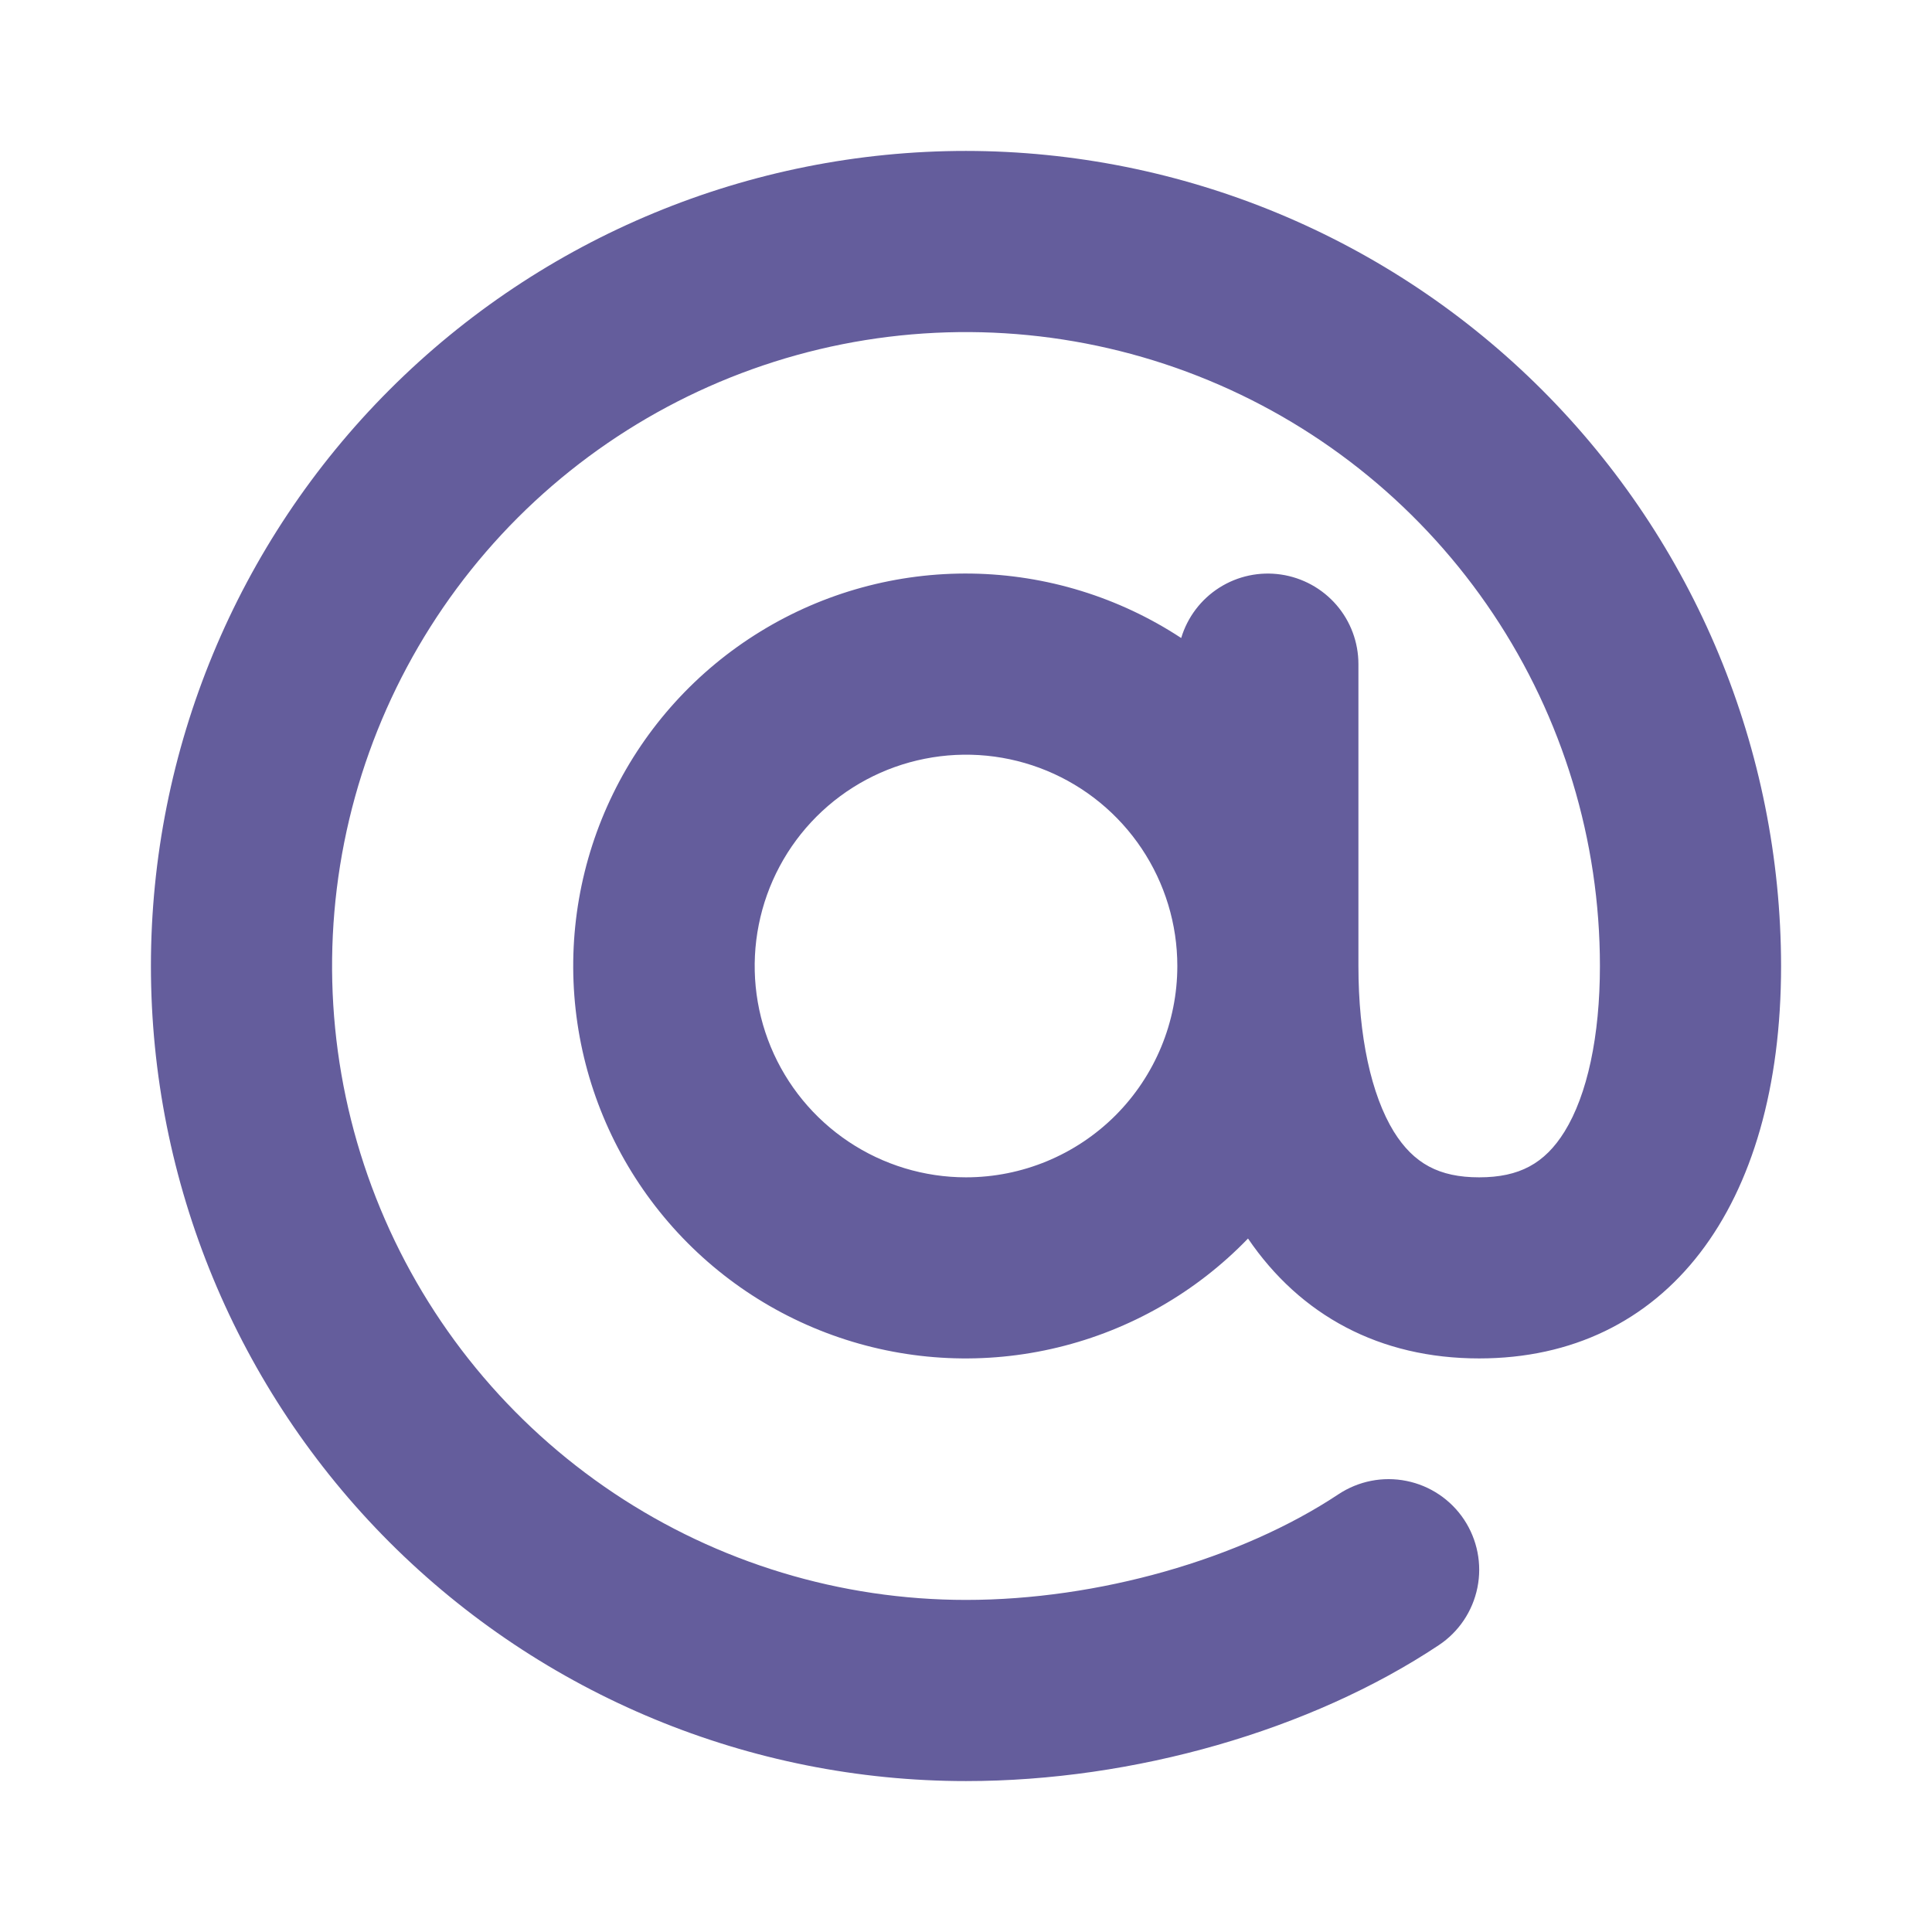
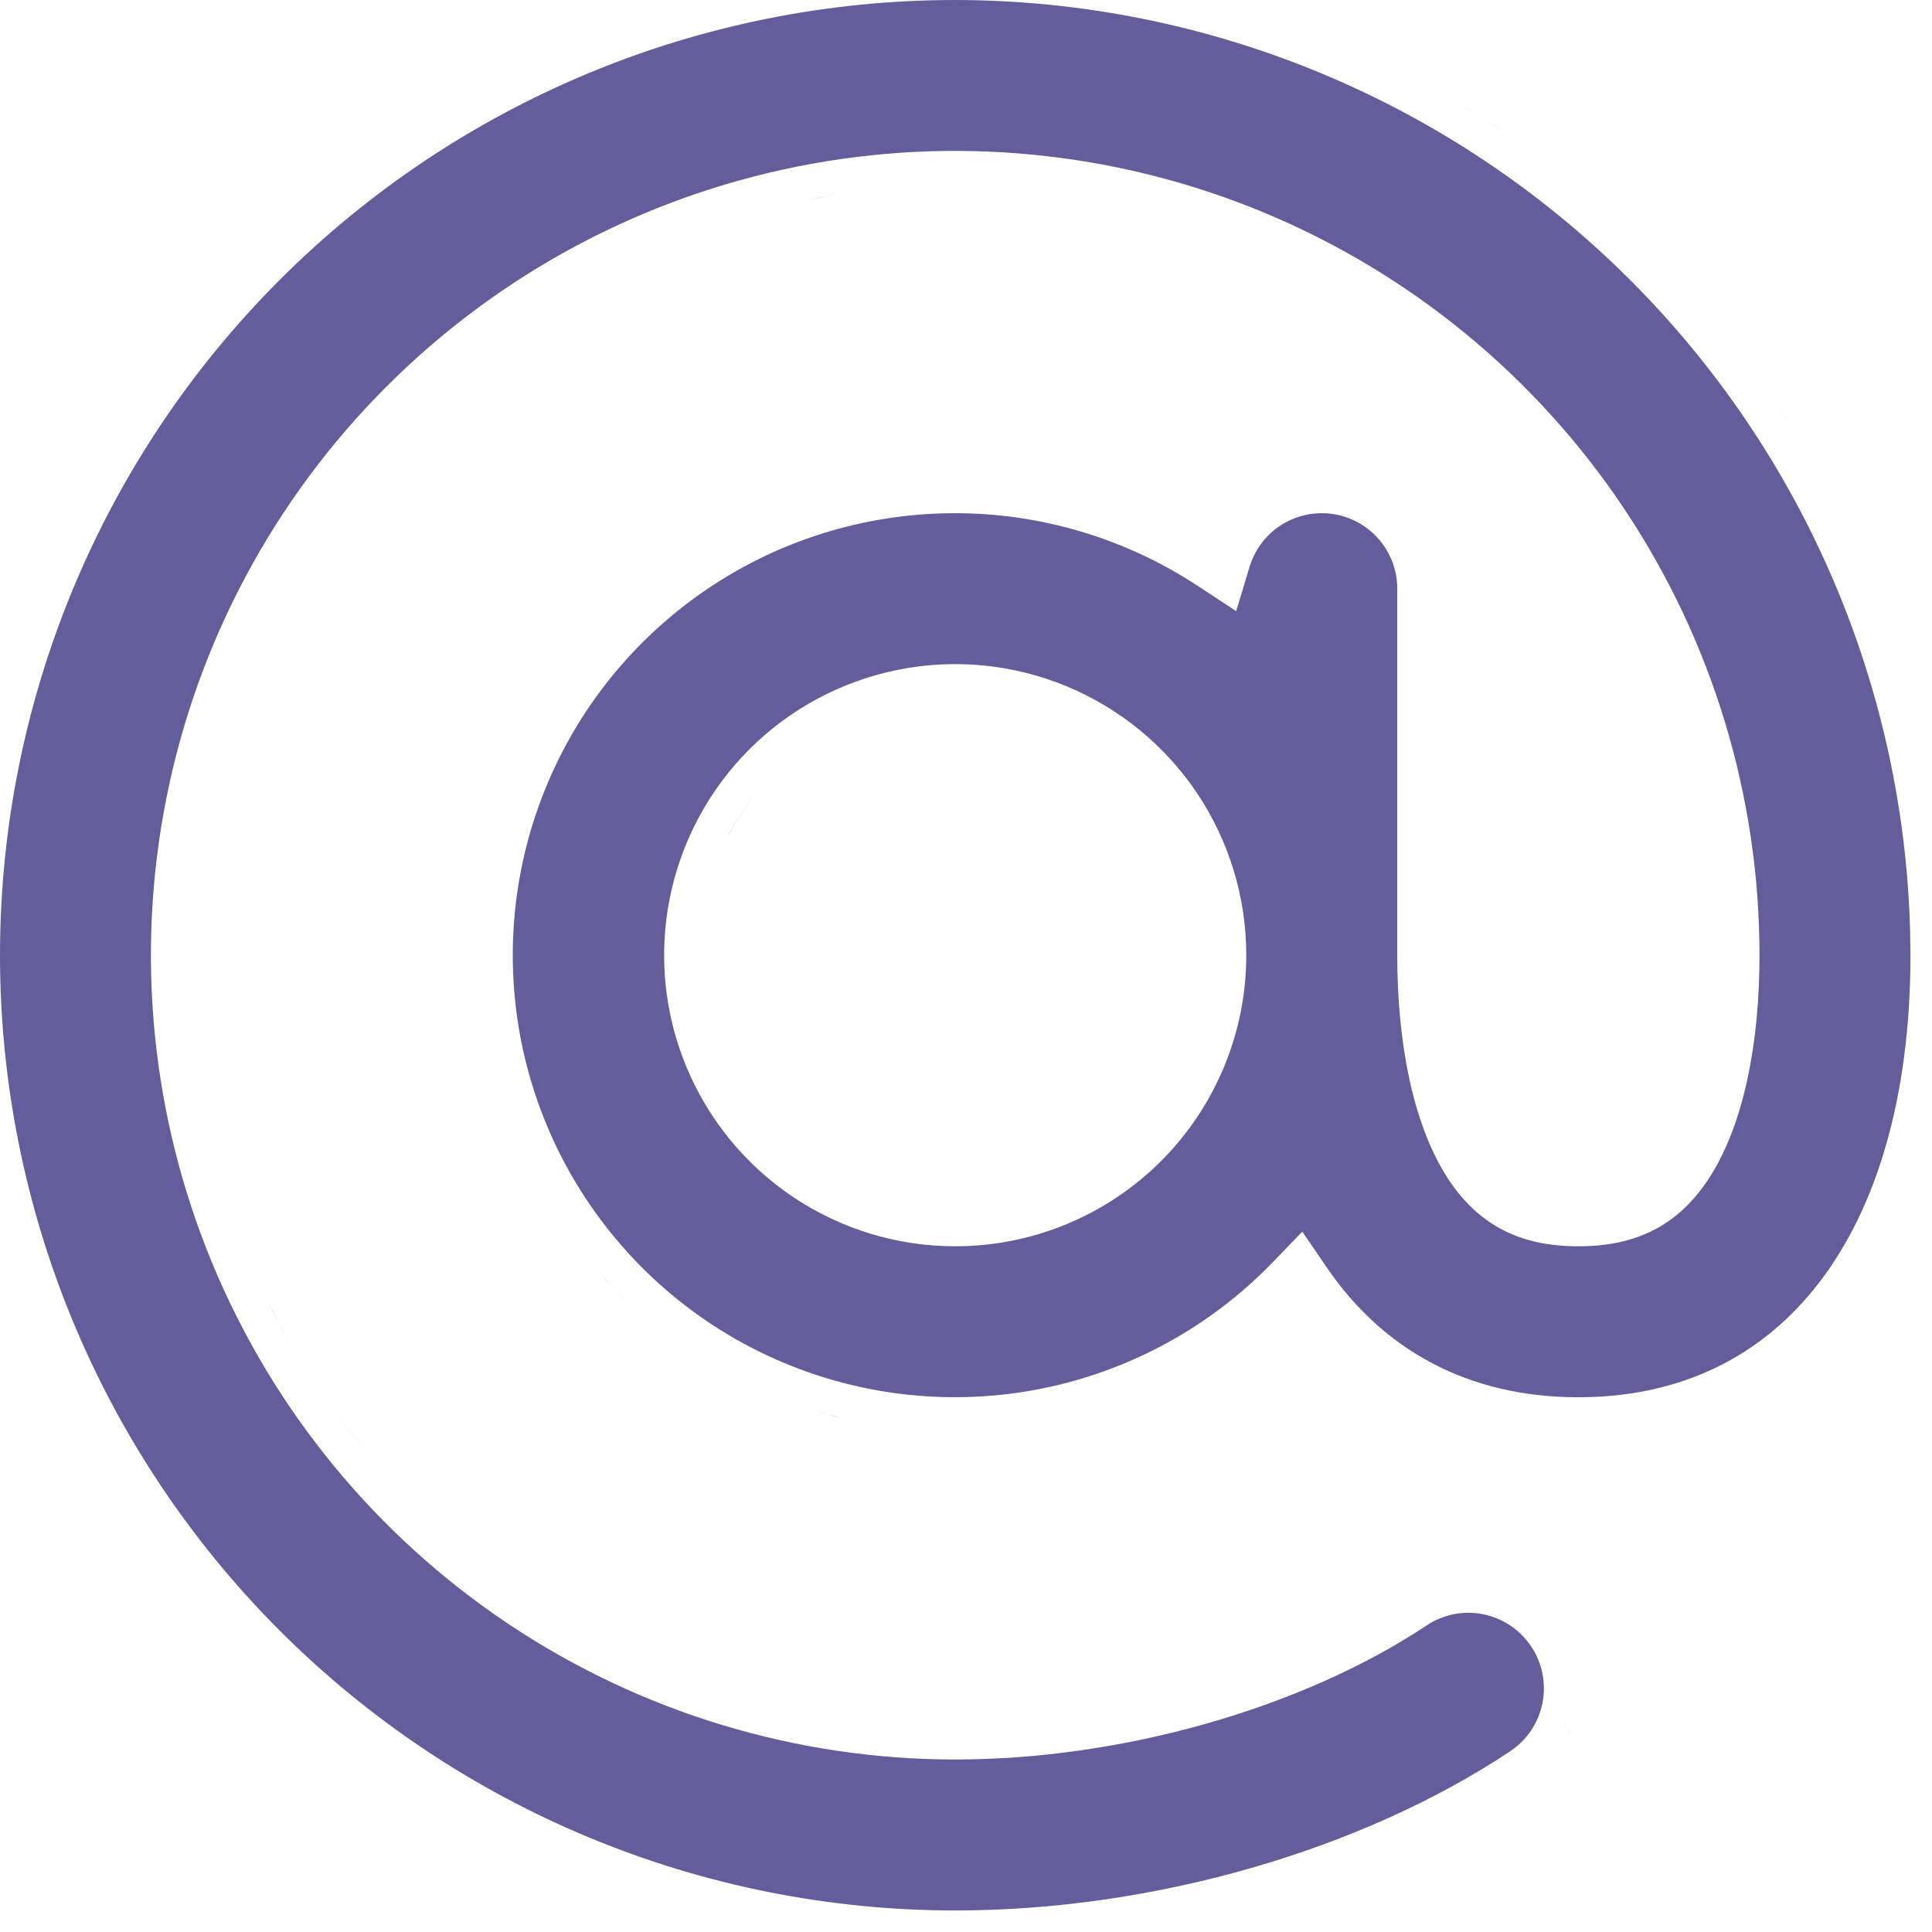
- <svg xmlns="http://www.w3.org/2000/svg" width="34" height="34" viewBox="0 0 34 34" fill="none">
-   <path d="M17 2.656C13.196 2.656 9.547 4.167 6.857 6.857C4.167 9.547 2.656 13.196 2.656 17C2.656 20.804 4.167 24.453 6.857 27.143C9.547 29.832 13.196 31.344 17 31.344C19.958 31.344 23.068 30.45 25.319 28.953C25.672 28.719 25.916 28.355 26 27.94C26.084 27.526 25.999 27.095 25.765 26.742C25.531 26.39 25.166 26.145 24.752 26.062C24.337 25.978 23.907 26.063 23.554 26.297C21.828 27.443 19.319 28.156 17 28.156C14.793 28.156 12.637 27.502 10.802 26.276C8.967 25.05 7.537 23.308 6.693 21.269C5.849 19.231 5.628 16.988 6.058 14.823C6.489 12.659 7.551 10.672 9.111 9.111C10.672 7.551 12.659 6.489 14.823 6.058C16.988 5.628 19.231 5.849 21.269 6.693C23.308 7.537 25.05 8.967 26.276 10.802C27.502 12.637 28.156 14.793 28.156 17C28.156 18.234 27.934 19.268 27.533 19.915C27.183 20.478 26.736 20.719 26.031 20.719C25.326 20.719 24.88 20.478 24.529 19.915C24.131 19.268 23.906 18.234 23.906 17V11.688C23.906 11.305 23.769 10.935 23.519 10.646C23.269 10.357 22.923 10.167 22.545 10.111C22.166 10.055 21.781 10.137 21.458 10.342C21.135 10.547 20.897 10.862 20.787 11.228C19.691 10.508 18.413 10.115 17.102 10.094C15.791 10.074 14.501 10.427 13.383 11.113C12.265 11.798 11.366 12.788 10.79 13.966C10.214 15.143 9.985 16.461 10.13 17.764C10.275 19.067 10.788 20.302 11.609 21.324C12.43 22.347 13.525 23.114 14.767 23.537C16.008 23.96 17.343 24.021 18.618 23.712C19.892 23.404 21.053 22.739 21.963 21.796C22.884 23.149 24.279 23.906 26.031 23.906C29.308 23.906 31.344 21.261 31.344 17C31.34 13.197 29.827 9.551 27.138 6.862C24.449 4.173 20.803 2.66 17 2.656ZM17 20.719C16.265 20.719 15.546 20.501 14.934 20.092C14.322 19.683 13.846 19.103 13.564 18.423C13.283 17.744 13.209 16.996 13.353 16.274C13.496 15.553 13.85 14.89 14.37 14.37C14.89 13.85 15.553 13.496 16.274 13.353C16.996 13.209 17.744 13.283 18.423 13.564C19.103 13.846 19.683 14.322 20.092 14.934C20.501 15.546 20.719 16.265 20.719 17C20.719 17.986 20.327 18.932 19.63 19.63C18.932 20.327 17.986 20.719 17 20.719Z" fill="#645D9C" />
+ <svg xmlns="http://www.w3.org/2000/svg" width="28" height="28" viewBox="0 0 28 28" fill="none">
+   <path d="M13.843 0C17.513 0.004 21.032 1.464 23.628 4.06C26.142 6.574 27.591 9.955 27.683 13.501L27.688 13.845C27.687 15.902 27.195 17.509 26.363 18.59C25.543 19.656 24.364 20.25 22.875 20.25C21.286 20.25 20.047 19.573 19.221 18.358L18.874 17.85L18.447 18.292C17.603 19.167 16.526 19.784 15.344 20.07C14.162 20.356 12.923 20.299 11.771 19.907C10.62 19.515 9.604 18.803 8.843 17.855C8.081 16.906 7.605 15.761 7.471 14.553C7.336 13.344 7.549 12.122 8.083 11.029C8.617 9.937 9.452 9.019 10.488 8.383C11.525 7.747 12.721 7.42 13.938 7.438C15.153 7.457 16.339 7.821 17.355 8.489L17.916 8.857L18.109 8.216C18.185 7.965 18.348 7.749 18.569 7.608C18.791 7.468 19.056 7.411 19.315 7.449C19.575 7.487 19.813 7.618 19.984 7.816C20.156 8.015 20.25 8.269 20.25 8.531V13.844C20.25 15.12 20.479 16.262 20.947 17.021L20.948 17.023C21.158 17.36 21.417 17.631 21.755 17.812C22.091 17.992 22.466 18.062 22.875 18.062C23.284 18.062 23.659 17.992 23.995 17.812C24.333 17.631 24.592 17.36 24.802 17.023V17.023C25.273 16.262 25.5 15.119 25.5 13.844C25.5 11.538 24.816 9.285 23.535 7.368C22.254 5.451 20.434 3.957 18.305 3.075C16.175 2.193 13.83 1.961 11.569 2.411C9.308 2.861 7.232 3.971 5.602 5.602C3.971 7.232 2.861 9.308 2.411 11.569C1.961 13.83 2.193 16.175 3.075 18.305C3.957 20.434 5.451 22.254 7.368 23.535C9.285 24.816 11.538 25.5 13.844 25.5C16.249 25.5 18.857 24.764 20.675 23.558V23.557C20.917 23.396 21.213 23.338 21.497 23.395C21.782 23.453 22.032 23.622 22.192 23.863C22.353 24.105 22.411 24.4 22.354 24.685C22.303 24.934 22.169 25.157 21.974 25.316L21.887 25.381C19.725 26.818 16.713 27.688 13.844 27.688C10.172 27.688 6.651 26.229 4.055 23.633C1.458 21.037 0 17.515 0 13.844C0 10.172 1.458 6.651 4.055 4.055C6.651 1.459 10.171 0 13.843 0ZM22.752 25.084C22.745 25.101 22.736 25.116 22.729 25.133C22.739 25.11 22.75 25.088 22.759 25.065L22.752 25.084ZM14.266 24.992C14.124 24.997 13.984 25 13.844 25C13.984 25 14.124 24.997 14.266 24.992ZM4.466 24.697C4.585 24.8 4.707 24.901 4.829 25C4.707 24.901 4.585 24.8 4.466 24.697ZM14.69 24.968C14.608 24.974 14.526 24.978 14.443 24.982C14.526 24.978 14.608 24.974 14.69 24.968ZM15.121 24.93C15.034 24.939 14.948 24.946 14.861 24.953C14.948 24.946 15.034 24.939 15.121 24.93ZM15.521 24.881C15.47 24.888 15.419 24.894 15.367 24.9C15.419 24.894 15.47 24.888 15.521 24.881ZM15.96 24.812C15.906 24.822 15.851 24.83 15.797 24.839C15.851 24.83 15.906 24.822 15.96 24.812ZM16.409 24.727C16.331 24.744 16.252 24.759 16.173 24.774C16.252 24.759 16.331 24.744 16.409 24.727ZM16.799 24.641C16.736 24.656 16.672 24.669 16.608 24.684C16.672 24.669 16.736 24.656 16.799 24.641ZM17.246 24.525C17.176 24.545 17.106 24.563 17.035 24.581C17.106 24.563 17.176 24.545 17.246 24.525ZM17.695 24.394C17.604 24.422 17.513 24.45 17.421 24.477C17.513 24.45 17.604 24.422 17.695 24.394ZM18.113 24.254C18.015 24.288 17.917 24.321 17.817 24.354C17.917 24.321 18.015 24.288 18.113 24.254ZM18.463 24.124C18.382 24.155 18.3 24.186 18.218 24.216C18.3 24.186 18.382 24.155 18.463 24.124ZM18.874 23.956C18.793 23.991 18.711 24.025 18.629 24.059C18.711 24.025 18.793 23.991 18.874 23.956ZM19.215 23.801C19.144 23.834 19.074 23.868 19.002 23.9C19.074 23.868 19.144 23.834 19.215 23.801ZM7.993 23.343C8.228 23.487 8.467 23.623 8.71 23.749C8.467 23.623 8.228 23.487 7.993 23.343ZM19.59 23.614C19.521 23.65 19.453 23.687 19.383 23.722C19.453 23.687 19.521 23.65 19.59 23.614ZM22.295 23.238H22.294H22.295ZM20.533 23.06H20.534H20.533ZM4.725 20.27C5.039 20.716 5.385 21.139 5.762 21.534C5.574 21.337 5.393 21.133 5.22 20.922C5.047 20.711 4.882 20.494 4.725 20.27V20.27ZM13.128 20.712C13.389 20.739 13.65 20.751 13.912 20.748C13.65 20.751 13.389 20.739 13.128 20.712ZM11.844 20.456C11.958 20.491 12.074 20.52 12.19 20.549C12.153 20.54 12.116 20.532 12.08 20.523L11.844 20.456ZM16.166 20.346V20.345V20.346ZM17.884 19.439V19.44V19.439ZM3.881 18.863C3.991 19.083 4.11 19.298 4.234 19.509C4.179 19.416 4.125 19.322 4.072 19.227L3.881 18.863ZM18.634 18.814C18.692 18.757 18.75 18.698 18.807 18.64C18.75 18.698 18.692 18.757 18.634 18.814ZM9.085 18.854C8.978 18.752 8.874 18.647 8.773 18.539L8.61 18.356C8.761 18.53 8.919 18.696 9.085 18.854ZM15.458 9.946C14.687 9.627 13.839 9.543 13.021 9.706C12.202 9.869 11.45 10.27 10.86 10.86C10.27 11.45 9.869 12.202 9.706 13.021C9.543 13.839 9.627 14.687 9.946 15.458C10.266 16.229 10.806 16.888 11.5 17.352C12.194 17.815 13.009 18.062 13.844 18.062C14.963 18.062 16.036 17.618 16.827 16.827C17.618 16.036 18.062 14.963 18.062 13.844C18.062 13.009 17.815 12.194 17.352 11.5C16.888 10.806 16.229 10.266 15.458 9.946ZM14.379 17.523C14.203 17.548 14.024 17.562 13.844 17.562C14.024 17.562 14.203 17.548 14.379 17.523ZM14.56 17.492C14.518 17.5 14.475 17.507 14.433 17.514C14.475 17.507 14.518 17.5 14.56 17.492ZM14.733 17.453C14.69 17.464 14.647 17.473 14.604 17.482C14.647 17.473 14.69 17.464 14.733 17.453ZM12.506 17.314C12.676 17.379 12.851 17.432 13.028 17.472C12.851 17.432 12.676 17.379 12.506 17.314ZM3.295 17.472C3.283 17.438 3.271 17.405 3.26 17.371C3.271 17.405 3.283 17.438 3.295 17.472ZM14.906 17.406C14.865 17.419 14.824 17.43 14.782 17.44C14.824 17.43 14.865 17.419 14.906 17.406ZM15.074 17.352C15.033 17.366 14.992 17.38 14.951 17.393C14.992 17.38 15.033 17.366 15.074 17.352ZM15.239 17.289C15.202 17.304 15.165 17.319 15.128 17.333C15.165 17.319 15.202 17.304 15.239 17.289ZM15.391 17.224C15.36 17.238 15.328 17.252 15.297 17.266C15.328 17.252 15.36 17.238 15.391 17.224ZM15.599 17.122C15.552 17.147 15.504 17.171 15.456 17.194C15.504 17.171 15.552 17.147 15.599 17.122ZM3.192 17.156C3.172 17.089 3.15 17.022 3.131 16.955C3.15 17.022 3.172 17.089 3.192 17.156ZM15.721 17.053C15.68 17.076 15.64 17.099 15.599 17.121C15.64 17.099 15.68 17.076 15.721 17.053ZM15.875 16.957C15.841 16.979 15.808 17.002 15.773 17.023C15.808 17.002 15.841 16.979 15.875 16.957ZM3.064 16.713C3.056 16.681 3.047 16.65 3.039 16.618C3.047 16.65 3.056 16.681 3.064 16.713ZM2.982 16.384C2.968 16.324 2.954 16.264 2.941 16.204C2.954 16.264 2.968 16.324 2.982 16.384ZM16.721 16.2V16.201V16.2ZM2.901 16.01C2.888 15.941 2.875 15.873 2.862 15.805C2.875 15.873 2.888 15.941 2.901 16.01ZM7.069 15.212C7.094 15.332 7.12 15.451 7.15 15.569C7.12 15.451 7.094 15.332 7.069 15.212ZM17.124 15.595H17.125H17.124ZM2.836 15.646C2.823 15.568 2.811 15.49 2.8 15.411C2.811 15.49 2.823 15.568 2.836 15.646ZM2.775 15.234C2.768 15.176 2.761 15.117 2.755 15.059C2.761 15.117 2.768 15.176 2.775 15.234ZM2.732 14.831C2.726 14.762 2.722 14.692 2.717 14.623C2.722 14.692 2.726 14.762 2.732 14.831ZM2.706 14.467C2.701 14.374 2.697 14.281 2.694 14.188C2.697 14.281 2.701 14.374 2.706 14.467ZM6.934 13.992C6.936 14.082 6.94 14.171 6.945 14.261C6.94 14.171 6.936 14.082 6.934 13.992ZM2.69 14.078C2.689 13.995 2.688 13.911 2.688 13.827C2.688 13.911 2.689 13.995 2.69 14.078ZM10.129 13.663H10.13H10.129ZM2.69 13.639C2.692 13.566 2.694 13.493 2.697 13.42C2.694 13.493 2.692 13.566 2.69 13.639ZM24.97 13.028C24.976 13.118 24.981 13.207 24.985 13.297C24.981 13.207 24.976 13.118 24.97 13.028ZM2.703 13.266C2.708 13.167 2.716 13.069 2.724 12.971C2.716 13.069 2.708 13.167 2.703 13.266ZM2.732 12.851C2.736 12.816 2.74 12.782 2.743 12.747C2.74 12.782 2.736 12.816 2.732 12.851ZM24.936 12.661C24.942 12.713 24.946 12.764 24.951 12.815C24.946 12.764 24.942 12.713 24.936 12.661ZM24.885 12.248C24.893 12.307 24.901 12.367 24.908 12.426C24.901 12.367 24.893 12.307 24.885 12.248ZM11.214 11.214C10.954 11.474 10.736 11.77 10.565 12.091H10.563C10.735 11.77 10.954 11.474 11.214 11.214ZM24.817 11.839C24.832 11.917 24.845 11.996 24.857 12.074C24.845 11.996 24.832 11.917 24.817 11.839ZM16.788 11.574C16.839 11.64 16.889 11.708 16.936 11.777C16.889 11.708 16.839 11.64 16.788 11.574ZM24.74 11.456C24.756 11.526 24.77 11.597 24.784 11.667C24.77 11.597 24.756 11.526 24.74 11.456ZM16.619 11.37C16.646 11.401 16.672 11.432 16.698 11.464C16.672 11.432 16.646 11.401 16.619 11.37ZM16.43 11.173C16.472 11.214 16.512 11.256 16.553 11.299C16.512 11.256 16.472 11.214 16.43 11.173ZM24.645 11.058C24.666 11.135 24.684 11.214 24.702 11.292C24.684 11.214 24.666 11.135 24.645 11.058ZM16.249 11.01C16.286 11.041 16.323 11.073 16.358 11.106C16.323 11.073 16.286 11.041 16.249 11.01ZM16.015 10.826C16.064 10.862 16.113 10.898 16.161 10.937C16.113 10.898 16.064 10.862 16.015 10.826ZM24.546 10.698C24.564 10.76 24.582 10.822 24.599 10.884C24.582 10.822 24.564 10.76 24.546 10.698ZM15.517 10.523C15.673 10.601 15.823 10.691 15.967 10.791C15.823 10.691 15.673 10.601 15.517 10.523ZM24.425 10.312C24.447 10.378 24.468 10.444 24.488 10.511C24.468 10.444 24.447 10.378 24.425 10.312ZM24.29 9.932C24.314 9.995 24.338 10.059 24.36 10.123C24.338 10.059 24.314 9.995 24.29 9.932ZM24.123 9.514C24.158 9.597 24.194 9.68 24.227 9.764C24.194 9.68 24.158 9.597 24.123 9.514ZM23.818 8.85C23.852 8.917 23.886 8.985 23.918 9.053C23.886 8.985 23.852 8.917 23.818 8.85ZM23.343 7.993C23.48 8.217 23.609 8.445 23.73 8.677C23.609 8.445 23.48 8.217 23.343 7.993ZM17.299 7.868C17.411 7.933 17.521 8 17.63 8.071C17.521 8 17.411 7.933 17.299 7.868ZM20.595 7.846C20.626 7.91 20.651 7.978 20.673 8.046C20.651 7.978 20.626 7.91 20.595 7.846ZM22.659 7.007C22.82 7.214 22.974 7.427 23.12 7.646C22.974 7.427 22.82 7.214 22.659 7.007ZM19.105 6.938C18.963 6.943 18.823 6.967 18.688 7.009C18.823 6.967 18.963 6.943 19.105 6.938ZM22.401 6.688C22.442 6.736 22.481 6.784 22.52 6.833C22.481 6.784 22.442 6.736 22.401 6.688ZM25.773 5.89C25.902 6.085 26.027 6.283 26.148 6.483C26.087 6.383 26.026 6.283 25.964 6.185L25.773 5.89ZM22.14 6.386C22.19 6.442 22.239 6.499 22.288 6.556C22.239 6.499 22.19 6.442 22.14 6.386ZM21.863 6.09C21.915 6.144 21.967 6.198 22.018 6.253C21.967 6.198 21.915 6.144 21.863 6.09ZM21.588 5.815C21.636 5.862 21.683 5.908 21.73 5.955C21.683 5.908 21.636 5.862 21.588 5.815ZM21.296 5.543C21.348 5.59 21.4 5.638 21.451 5.686C21.4 5.638 21.348 5.59 21.296 5.543ZM20.997 5.284C21.05 5.329 21.103 5.374 21.155 5.42C21.103 5.374 21.05 5.329 20.997 5.284ZM6.674 5.298C6.732 5.249 6.791 5.199 6.851 5.151C6.791 5.199 6.732 5.249 6.674 5.298ZM20.681 5.029C20.739 5.075 20.798 5.121 20.855 5.168C20.798 5.121 20.739 5.075 20.681 5.029ZM6.991 5.042C7.047 4.999 7.102 4.954 7.158 4.912C7.102 4.954 7.047 4.999 6.991 5.042ZM20.344 4.778C20.408 4.824 20.471 4.87 20.534 4.917C20.471 4.87 20.408 4.824 20.344 4.778ZM7.329 4.789C7.38 4.753 7.43 4.715 7.481 4.68C7.43 4.715 7.38 4.753 7.329 4.789ZM20.04 4.568C20.104 4.611 20.168 4.655 20.231 4.699C20.168 4.655 20.104 4.611 20.04 4.568ZM7.647 4.568C7.708 4.528 7.767 4.487 7.828 4.448C7.767 4.487 7.708 4.528 7.647 4.568ZM19.718 4.361C19.77 4.393 19.822 4.425 19.873 4.458C19.822 4.425 19.77 4.393 19.718 4.361ZM7.957 4.368C8.02 4.329 8.082 4.291 8.146 4.253C8.082 4.291 8.02 4.329 7.957 4.368ZM19.31 4.12C19.391 4.166 19.473 4.212 19.553 4.26C19.473 4.212 19.391 4.166 19.31 4.12ZM8.336 4.143C8.386 4.114 8.437 4.087 8.487 4.06C8.437 4.087 8.386 4.114 8.336 4.143ZM18.862 3.88C18.98 3.939 19.096 4.001 19.212 4.064C19.096 4.001 18.98 3.939 18.862 3.88ZM8.671 3.961C8.729 3.93 8.788 3.9 8.847 3.87C8.788 3.9 8.729 3.93 8.671 3.961ZM9.021 3.784C9.08 3.756 9.14 3.729 9.2 3.701C9.14 3.729 9.08 3.756 9.021 3.784ZM9.39 3.615C9.438 3.594 9.488 3.574 9.537 3.554C9.488 3.574 9.438 3.594 9.39 3.615ZM9.766 3.46C9.809 3.443 9.854 3.427 9.897 3.41C9.854 3.427 9.809 3.443 9.766 3.46ZM10.122 3.326C10.191 3.302 10.26 3.28 10.329 3.257C10.26 3.28 10.191 3.302 10.122 3.326ZM10.494 3.202C10.578 3.176 10.662 3.152 10.746 3.128C10.662 3.152 10.578 3.176 10.494 3.202ZM16.791 3.086C16.874 3.109 16.957 3.132 17.039 3.156C16.957 3.132 16.874 3.109 16.791 3.086ZM12.074 2.829L11.667 2.902C11.822 2.872 11.977 2.844 12.132 2.82C12.113 2.823 12.093 2.826 12.074 2.829ZM21.204 1.54C21.305 1.6 21.405 1.661 21.504 1.724L21.798 1.915C21.603 1.785 21.405 1.66 21.204 1.54ZM9.196 18.956C9.159 18.922 9.122 18.888 9.085 18.854C9.122 18.888 9.159 18.922 9.196 18.956ZM16.001 16.871C15.971 16.892 15.942 16.914 15.911 16.935C15.942 16.914 15.971 16.892 16.001 16.871ZM24.992 13.442C24.997 13.576 25 13.71 25 13.844C25 13.71 24.997 13.576 24.992 13.442ZM23.948 9.117C23.998 9.224 24.046 9.331 24.093 9.439C24.046 9.331 23.998 9.224 23.948 9.117ZM5.955 5.955C6.053 5.858 6.151 5.762 6.252 5.668C6.151 5.762 6.053 5.858 5.955 5.955Z" fill="#645D9C" />
</svg>
